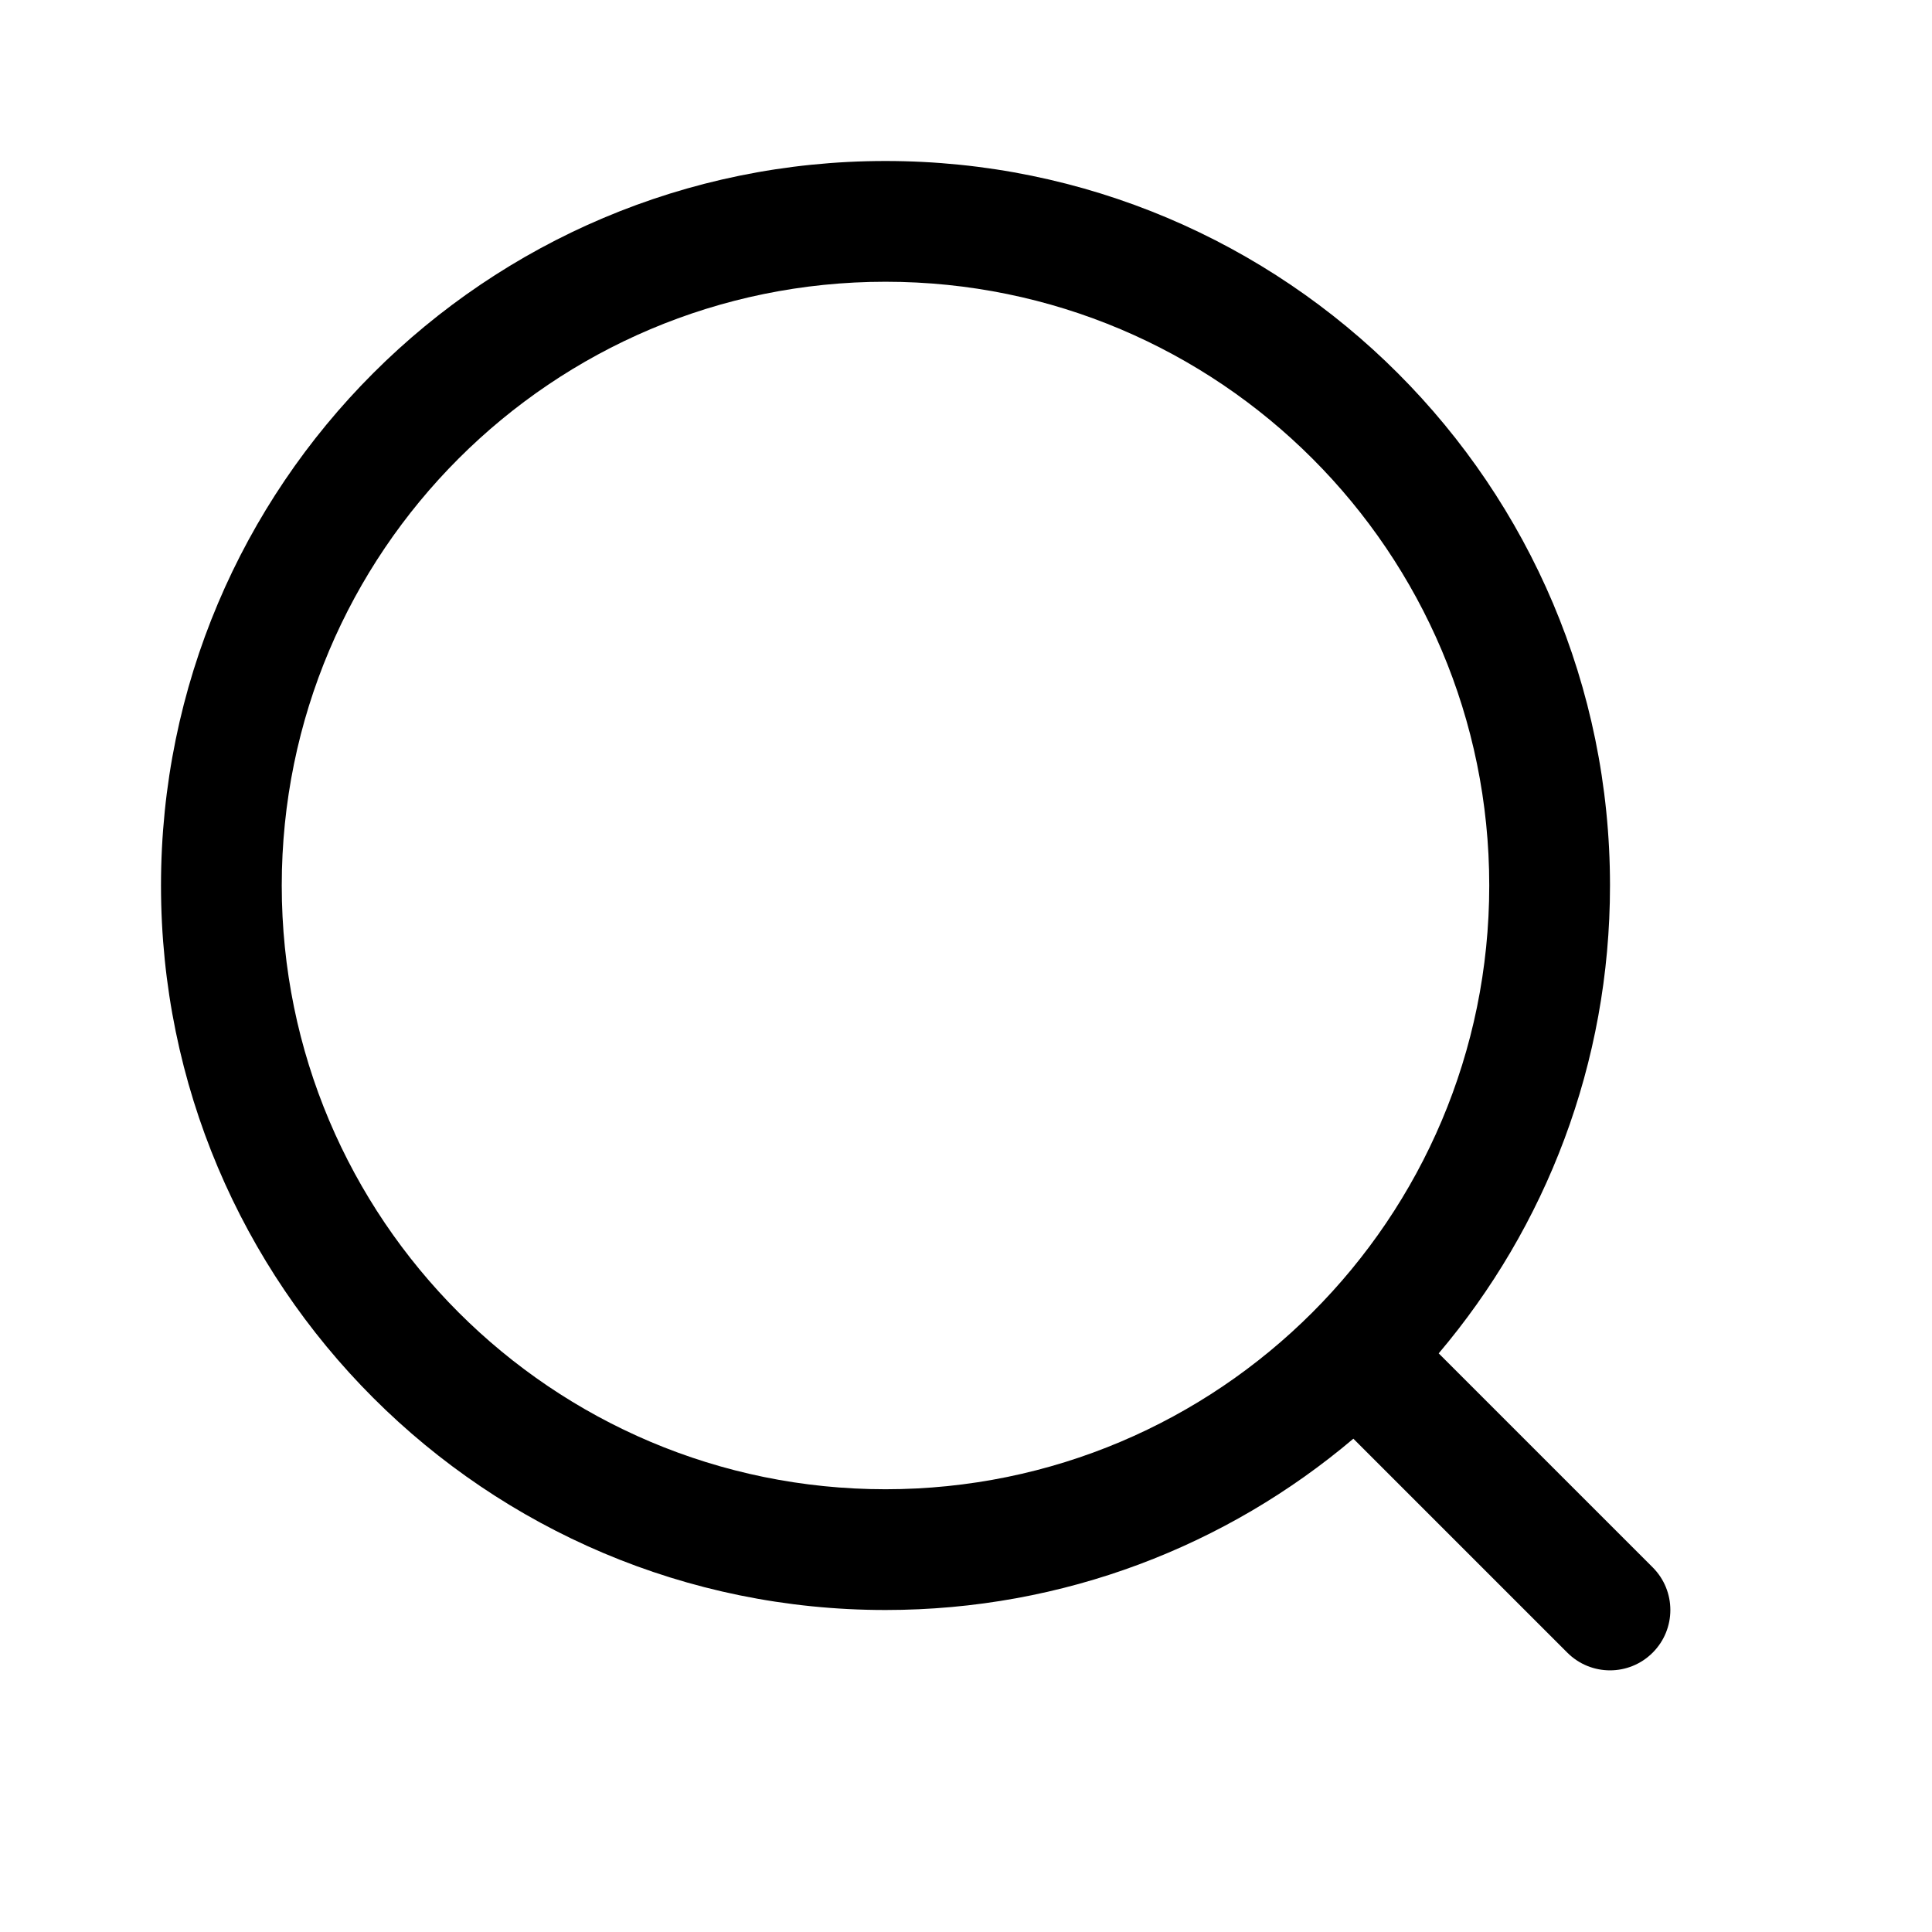
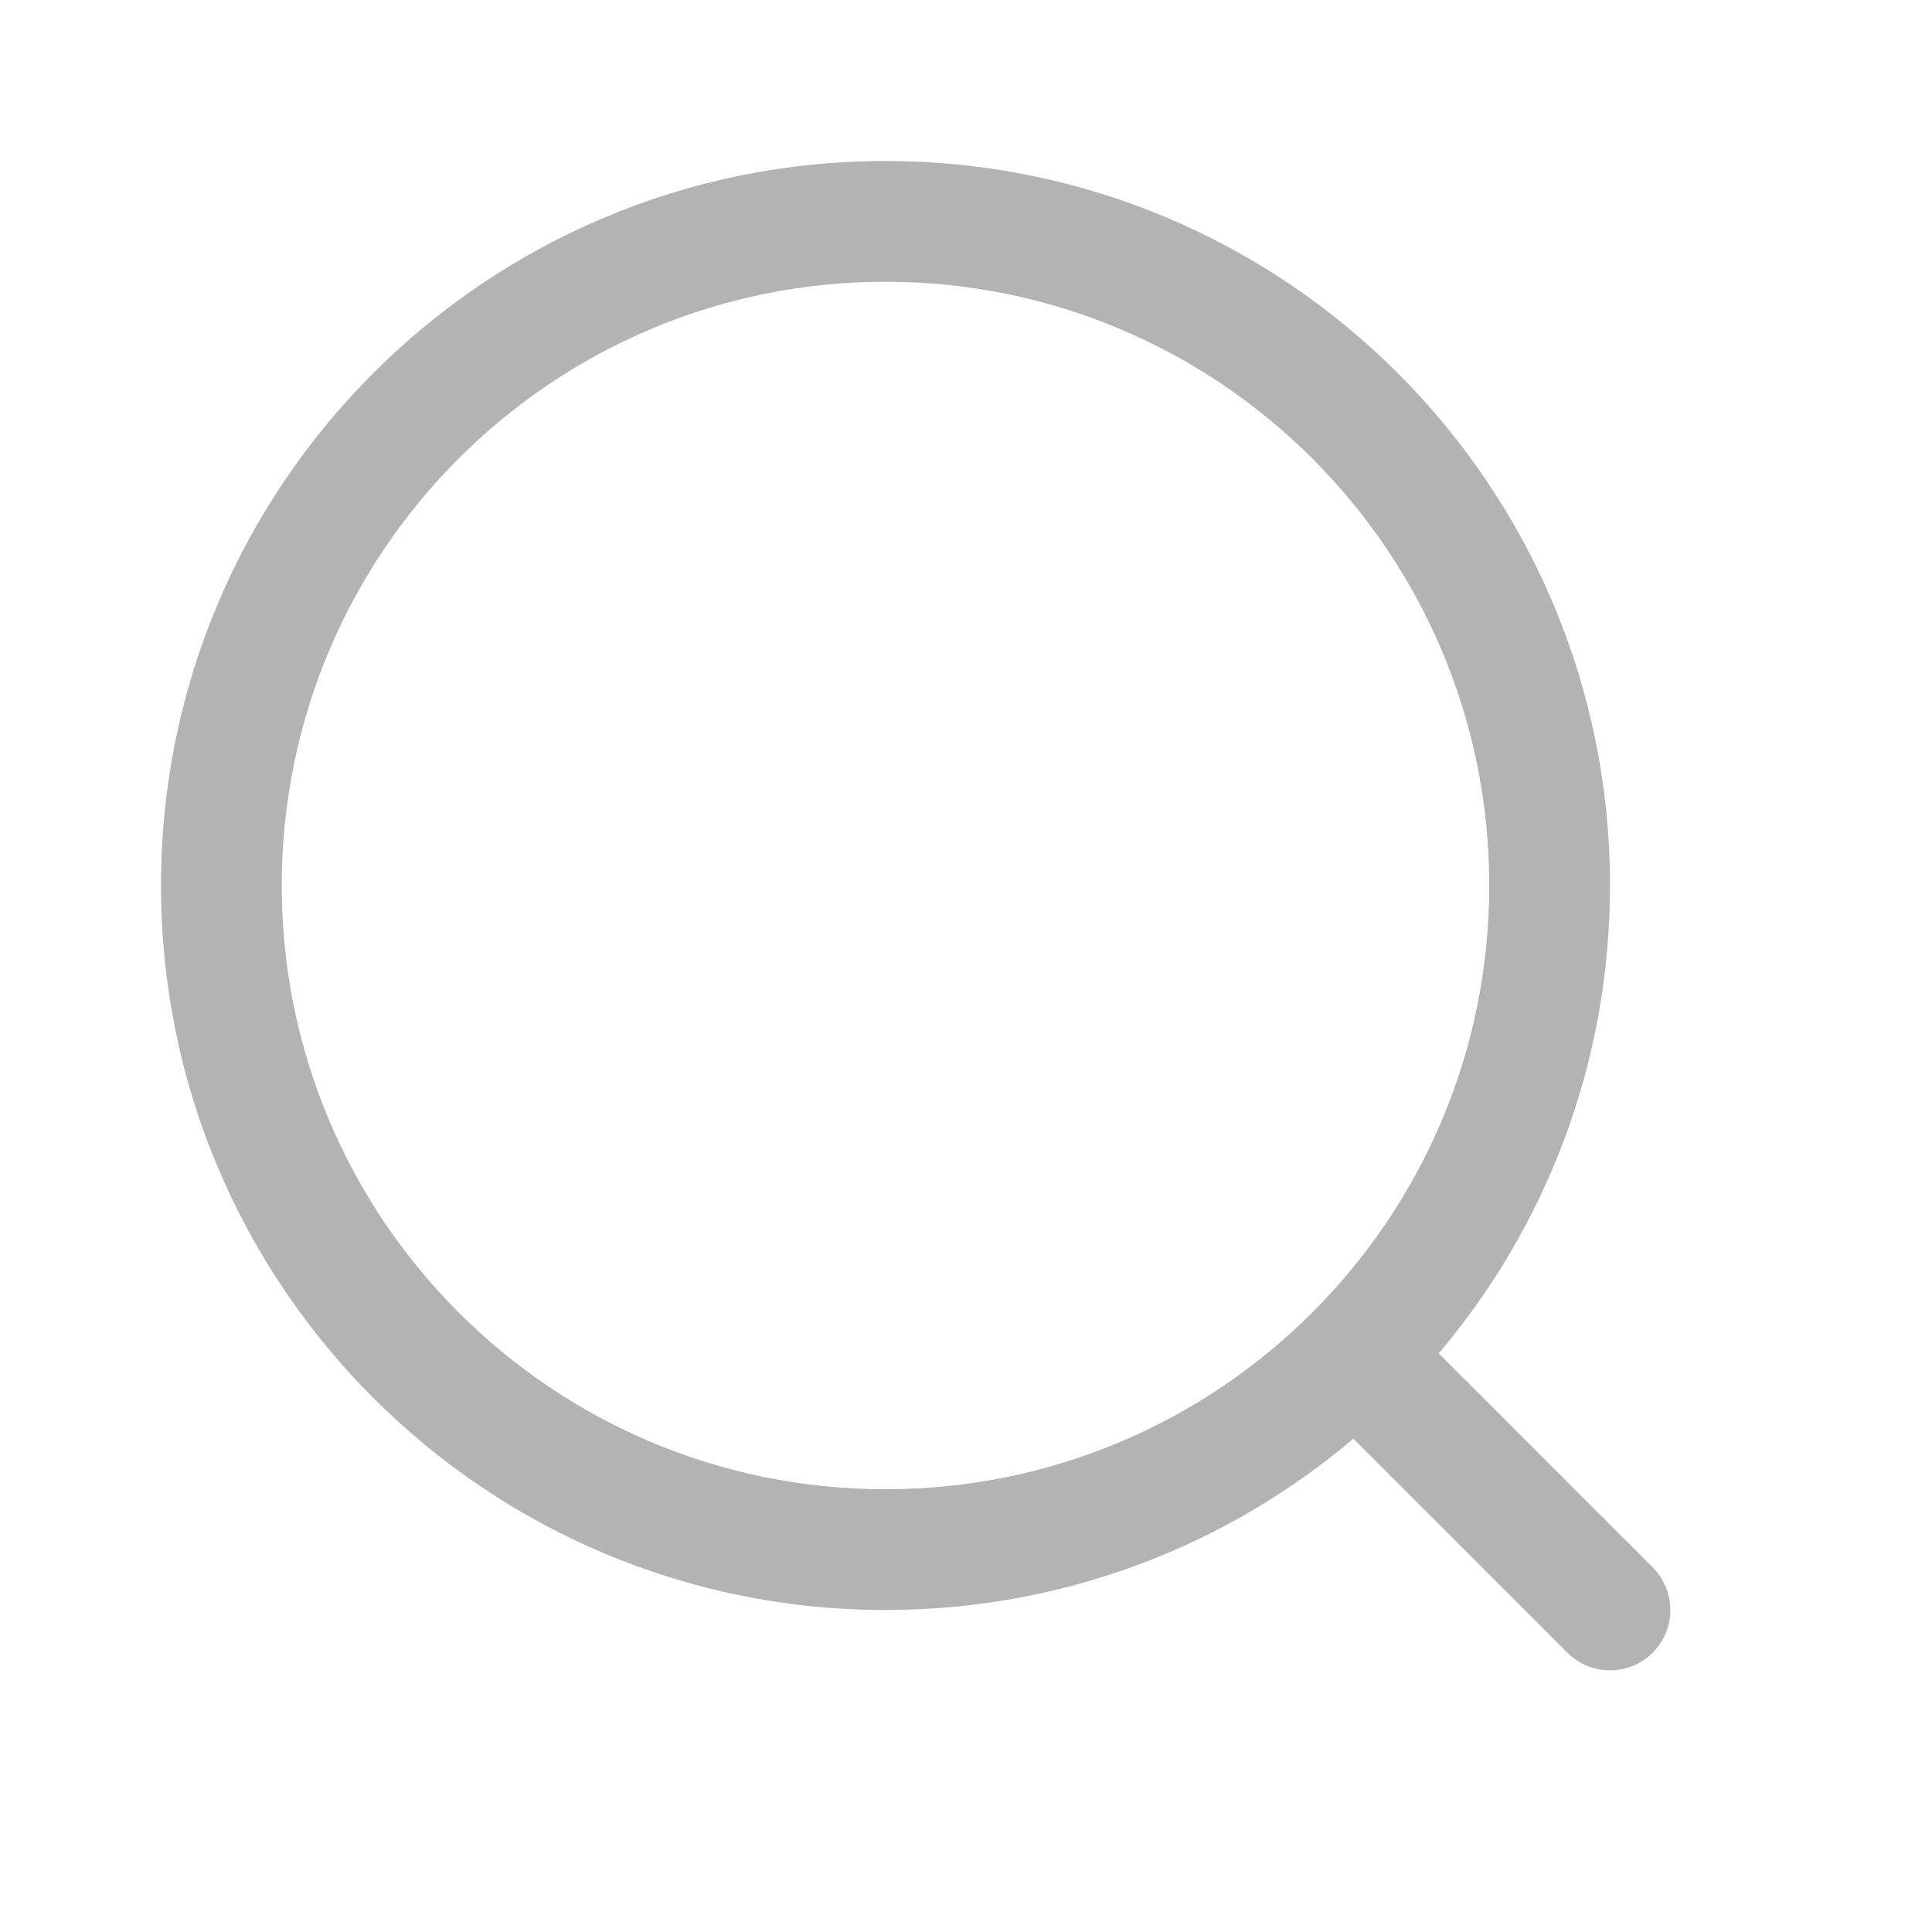
<svg xmlns="http://www.w3.org/2000/svg" width="24" height="24" viewBox="0 0 24 24" fill="none">
-   <g id="search-icon">
+   <g id="search-icon" opacity="0.3">
    <path id="union-icon" fill-rule="evenodd" clip-rule="evenodd" d="M17.872 16.812C19.2 15.244 20 13.215 20 11C20 6.029 15.971 2 11 2C6.029 2 2 6.029 2 11C2 15.971 6.029 20 11 20C13.215 20 15.244 19.2 16.812 17.872L19.47 20.53C19.763 20.823 20.237 20.823 20.53 20.53C20.823 20.237 20.823 19.763 20.53 19.47L17.872 16.812ZM18.5 11C18.5 15.142 15.142 18.5 11 18.5C6.858 18.5 3.5 15.142 3.5 11C3.5 6.858 6.858 3.5 11 3.5C15.142 3.5 18.5 6.858 18.5 11Z" fill="black" />
  </g>
</svg>
